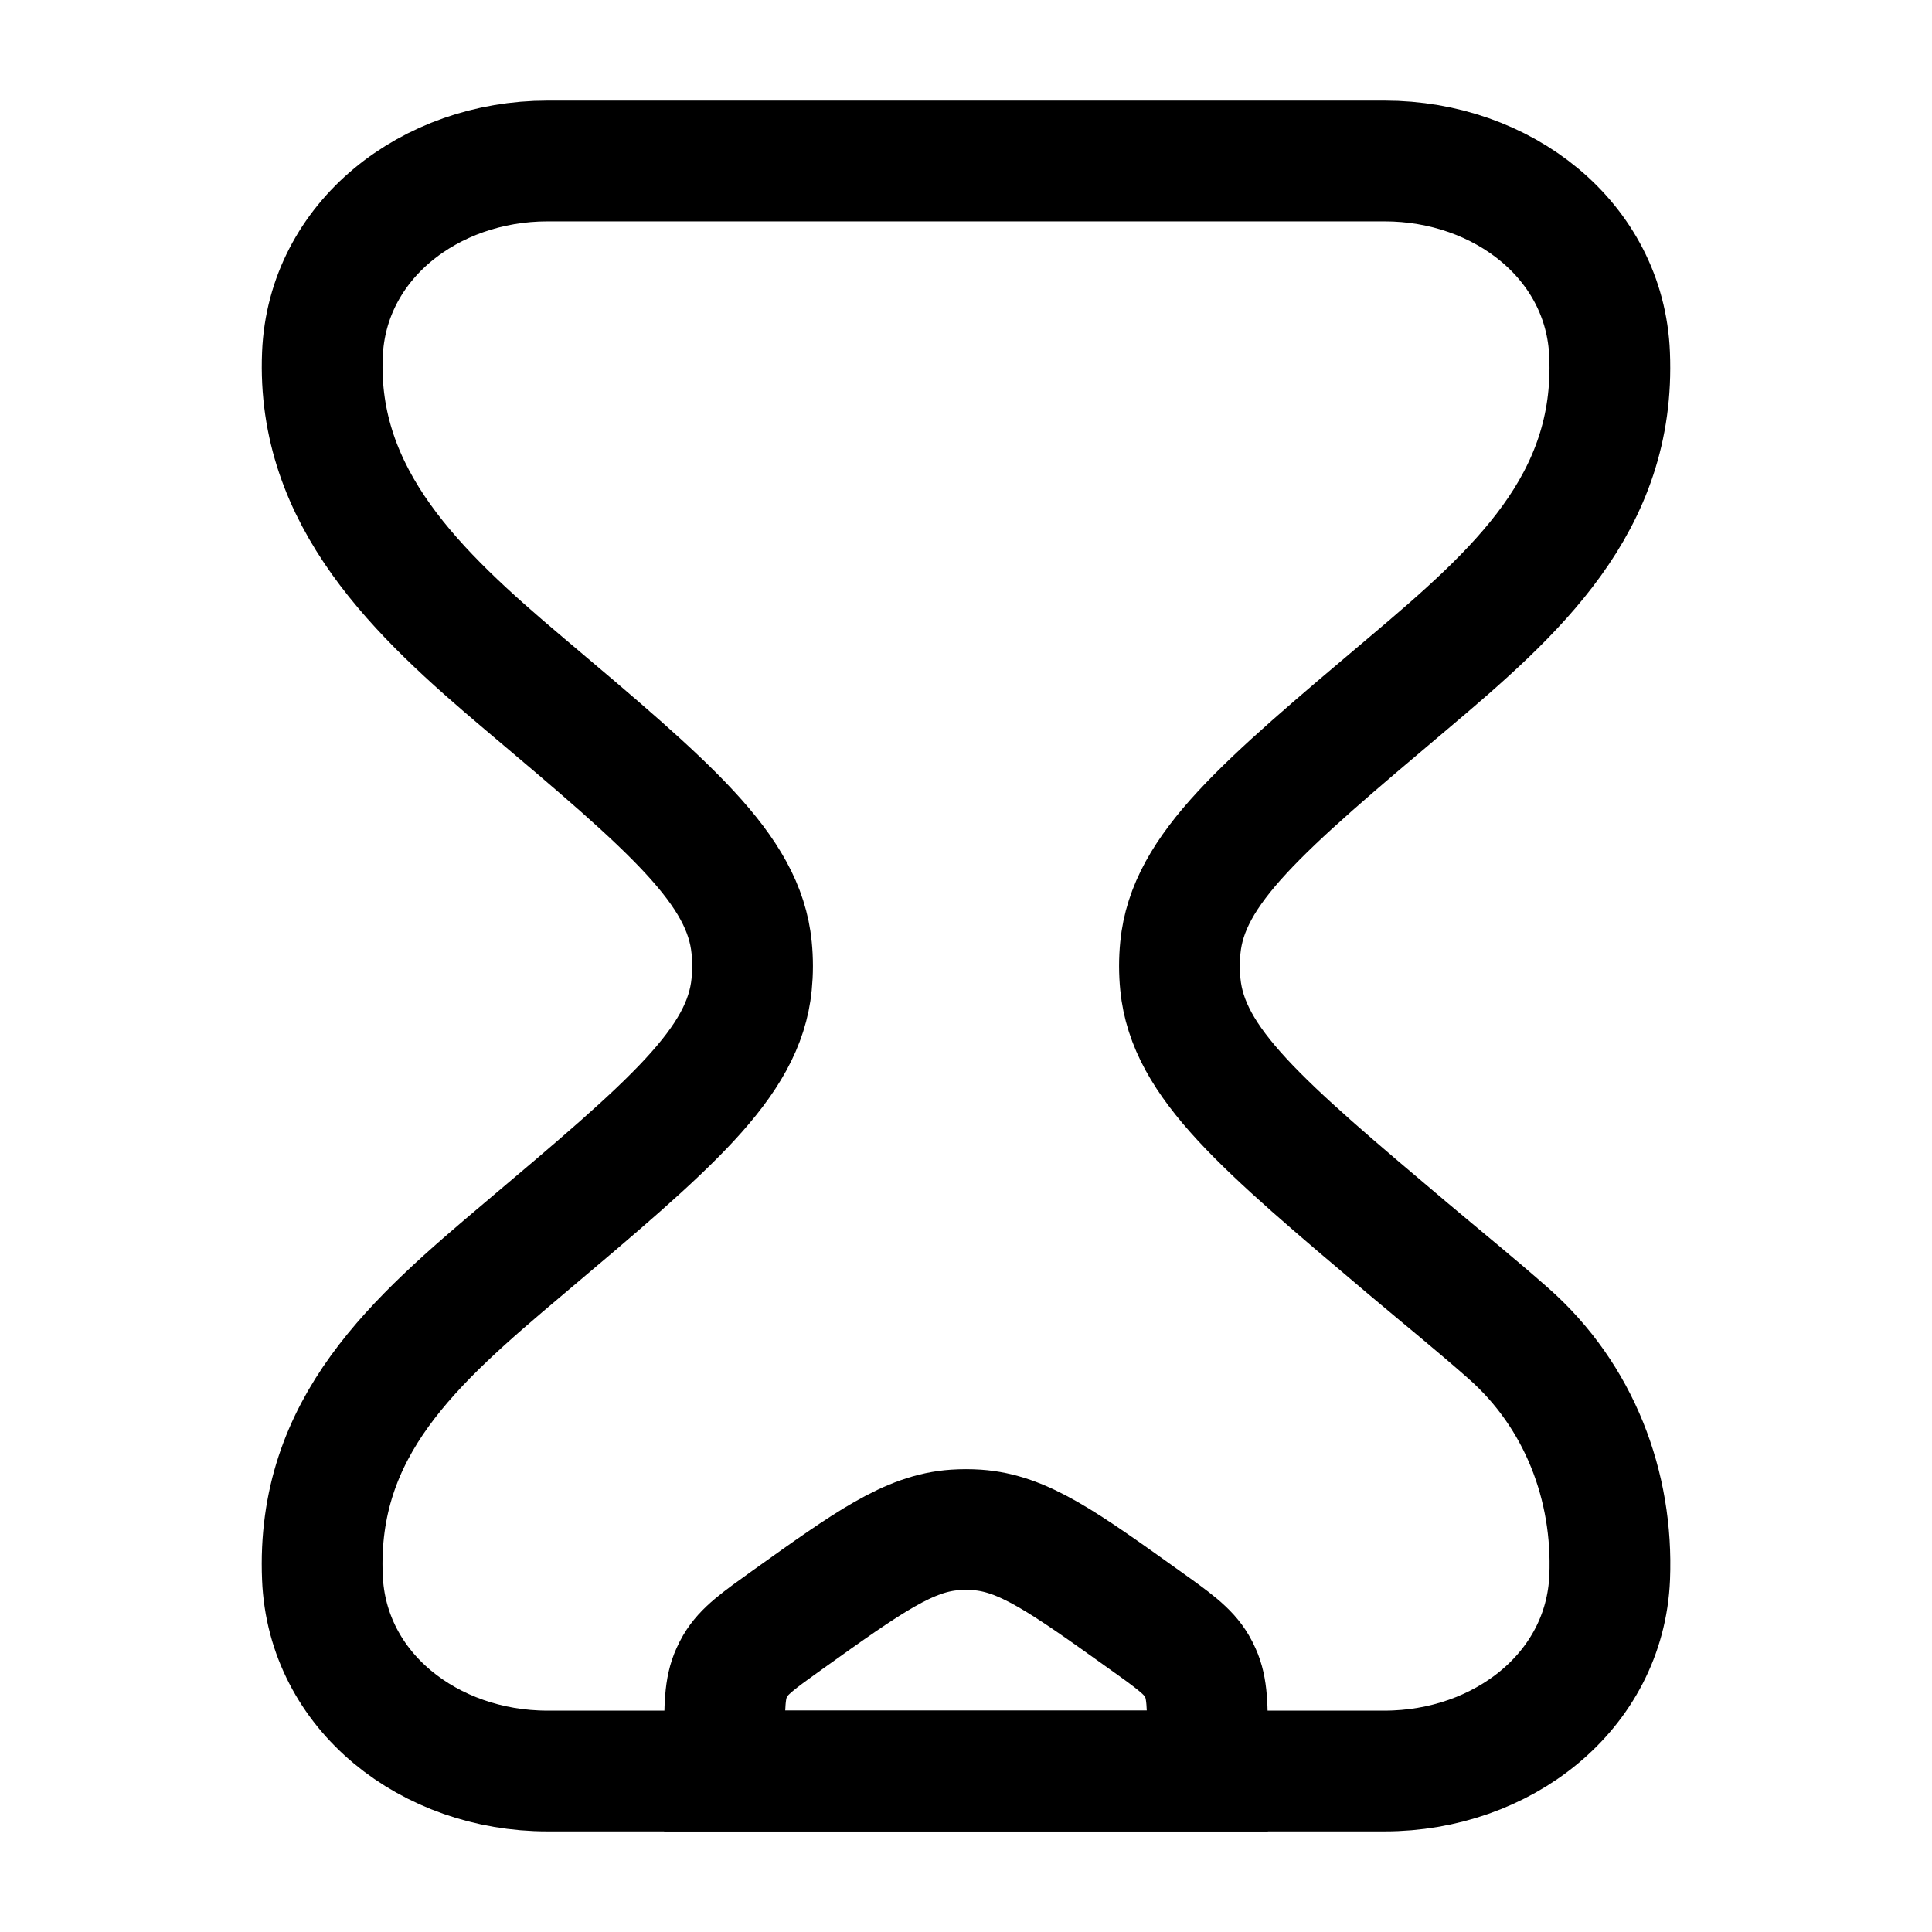
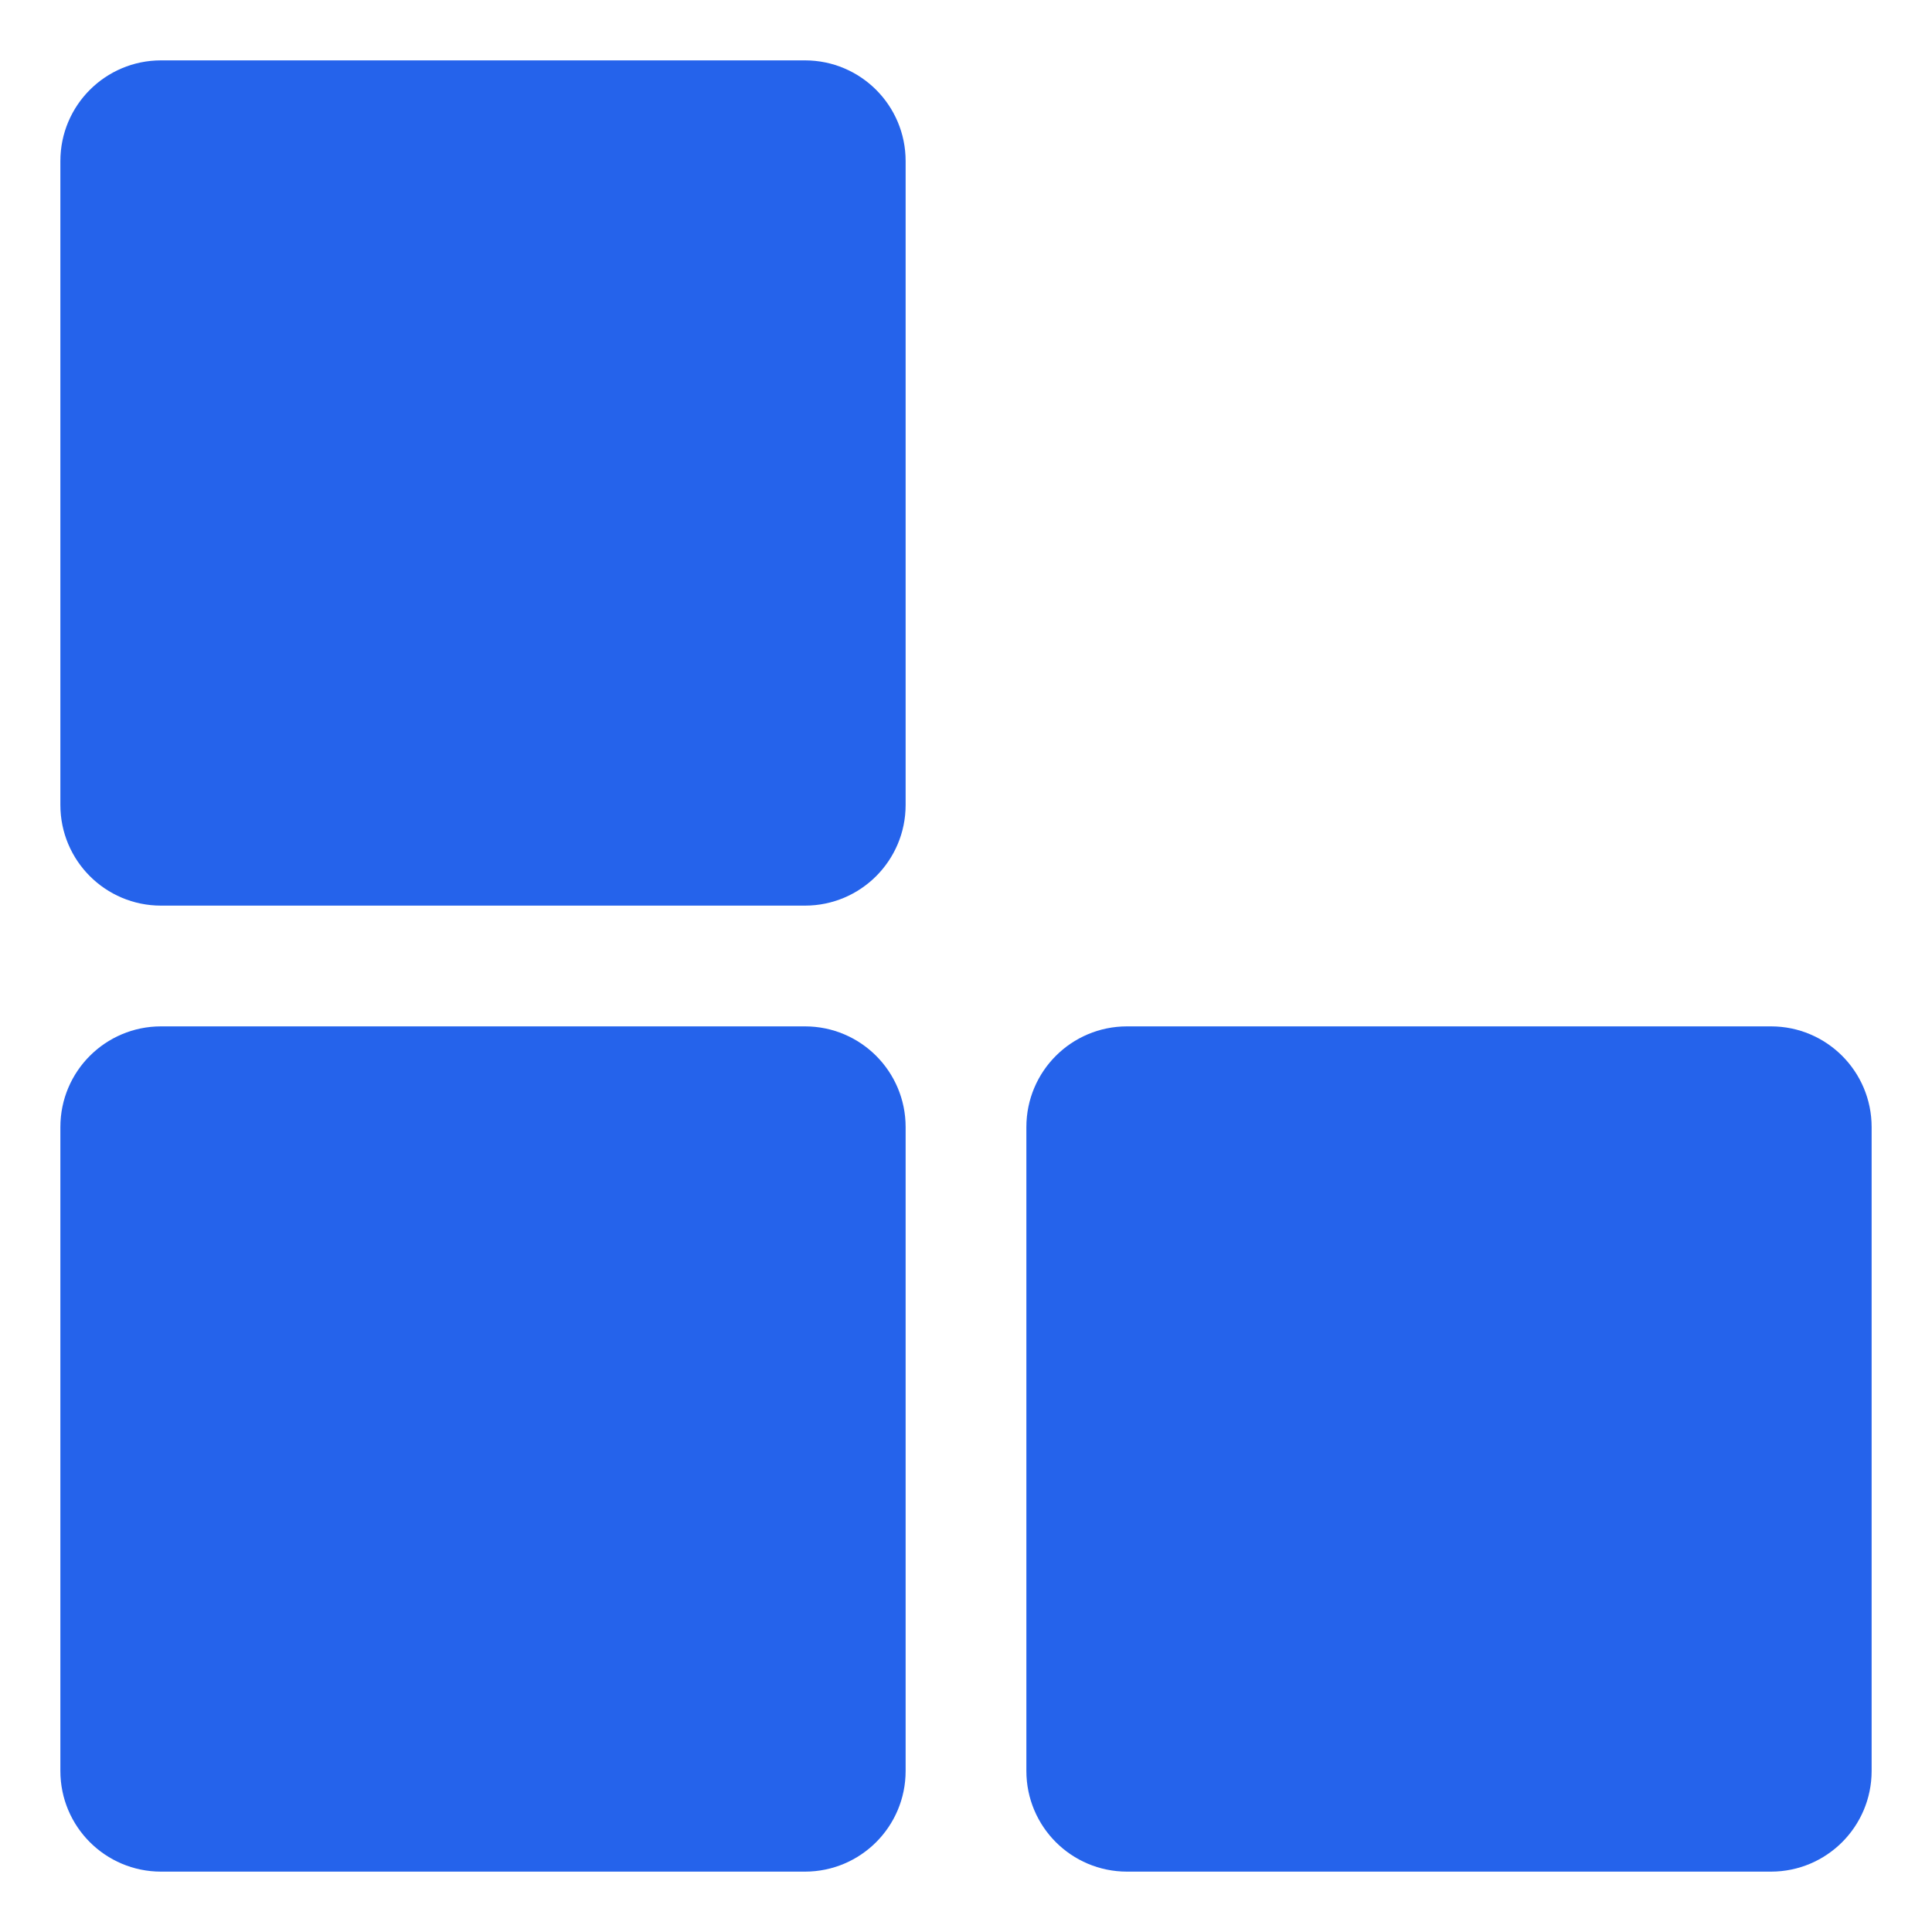
<svg xmlns="http://www.w3.org/2000/svg" width="24" height="24" viewBox="0 0 24 24">
-   <g fill="none" stroke="currentColor" stroke-width="1.5">
-     <path d="M17.201 2H6.8c-1.458 0-2.737.985-2.795 2.404c-.074 1.785 1.182 2.97 2.5 4.083c1.825 1.54 2.737 2.31 2.832 3.284q.023.229 0 .458c-.095.975-1.007 1.744-2.832 3.284c-1.355 1.143-2.578 2.207-2.5 4.083C4.062 21.016 5.34 22 6.799 22H17.2c1.458 0 2.737-.985 2.796-2.404c.046-1.13-.373-2.254-1.262-3.036c-.405-.357-.826-.698-1.24-1.047c-1.824-1.54-2.736-2.31-2.831-3.284a2.3 2.3 0 0 1 0-.458c.095-.975 1.008-1.744 2.832-3.284c1.34-1.131 2.577-2.229 2.5-4.083C19.939 2.984 18.66 2 17.202 2Z" />
-     <path stroke-linecap="round" d="M9 21.638c0-.442 0-.663.088-.856a1 1 0 0 1 .046-.09c.107-.183.288-.312.65-.571c1.006-.719 1.51-1.078 2.081-1.116q.135-.009.27 0c.572.038 1.075.397 2.08 1.116c.363.259.544.388.651.571q.026.045.046.09c.088.193.088.414.088.856V22H9z" />
-   </g>
+   <rect width="10" height="10" x="1" y="1" fill="#2563EB" rx="1" stroke-width="0.5" stroke="#2563EB">
+     <animate id="SVG7WybndBt" fill="freeze" attributeName="x" begin="0;SVGo3aOUHlJ.end" dur="0.2s" values="1;13" />
+     <animate id="SVGVoKldbWM" fill="freeze" attributeName="y" begin="SVGFpk9ncYc.end" dur="0.2s" values="1;13" />
+     <animate id="SVGKsXgPbui" fill="freeze" attributeName="x" begin="SVGaI8owdNK.end" dur="0.2s" values="13;1" />
+     <animate id="SVG7JzAfdGT" fill="freeze" attributeName="y" begin="SVG28A4To9L.end" dur="0.2s" values="13;1" />
+   </rect>
+   <rect width="10" height="10" x="1" y="13" fill="#2563EB" rx="1" stroke-width="0.5" stroke="#2563EB">
+     <animate id="SVGUiS2jeZq" fill="freeze" attributeName="y" begin="SVG7WybndBt.end" dur="0.2s" values="13;1" />
+     <animate id="SVGU0vu2GEM" fill="freeze" attributeName="x" begin="SVGVoKldbWM.end" dur="0.2s" values="1;13" />
+     <animate id="SVGOIboFeLf" fill="freeze" attributeName="y" begin="SVGKsXgPbui.end" dur="0.2s" values="1;13" />
+     <animate id="SVG14lAaeuv" fill="freeze" attributeName="x" begin="SVG7JzAfdGT.end" dur="0.2s" values="13;1" />
+   </rect>
+   <rect width="10" height="10" x="13" y="13" fill="#2563EB" rx="1" stroke-width="0.5" stroke="#2563EB">
+     <animate id="SVGFpk9ncYc" fill="freeze" attributeName="x" begin="SVGUiS2jeZq.end" dur="0.2s" values="13;1" />
+     <animate id="SVGaI8owdNK" fill="freeze" attributeName="y" begin="SVGU0vu2GEM.end" dur="0.2s" values="13;1" />
+     <animate id="SVG28A4To9L" fill="freeze" attributeName="x" begin="SVGOIboFeLf.end" dur="0.2s" values="1;13" />
+     <animate id="SVGo3aOUHlJ" fill="freeze" attributeName="y" begin="SVG14lAaeuv.end" dur="0.2s" values="1;13" />
+   </rect>
</svg>
